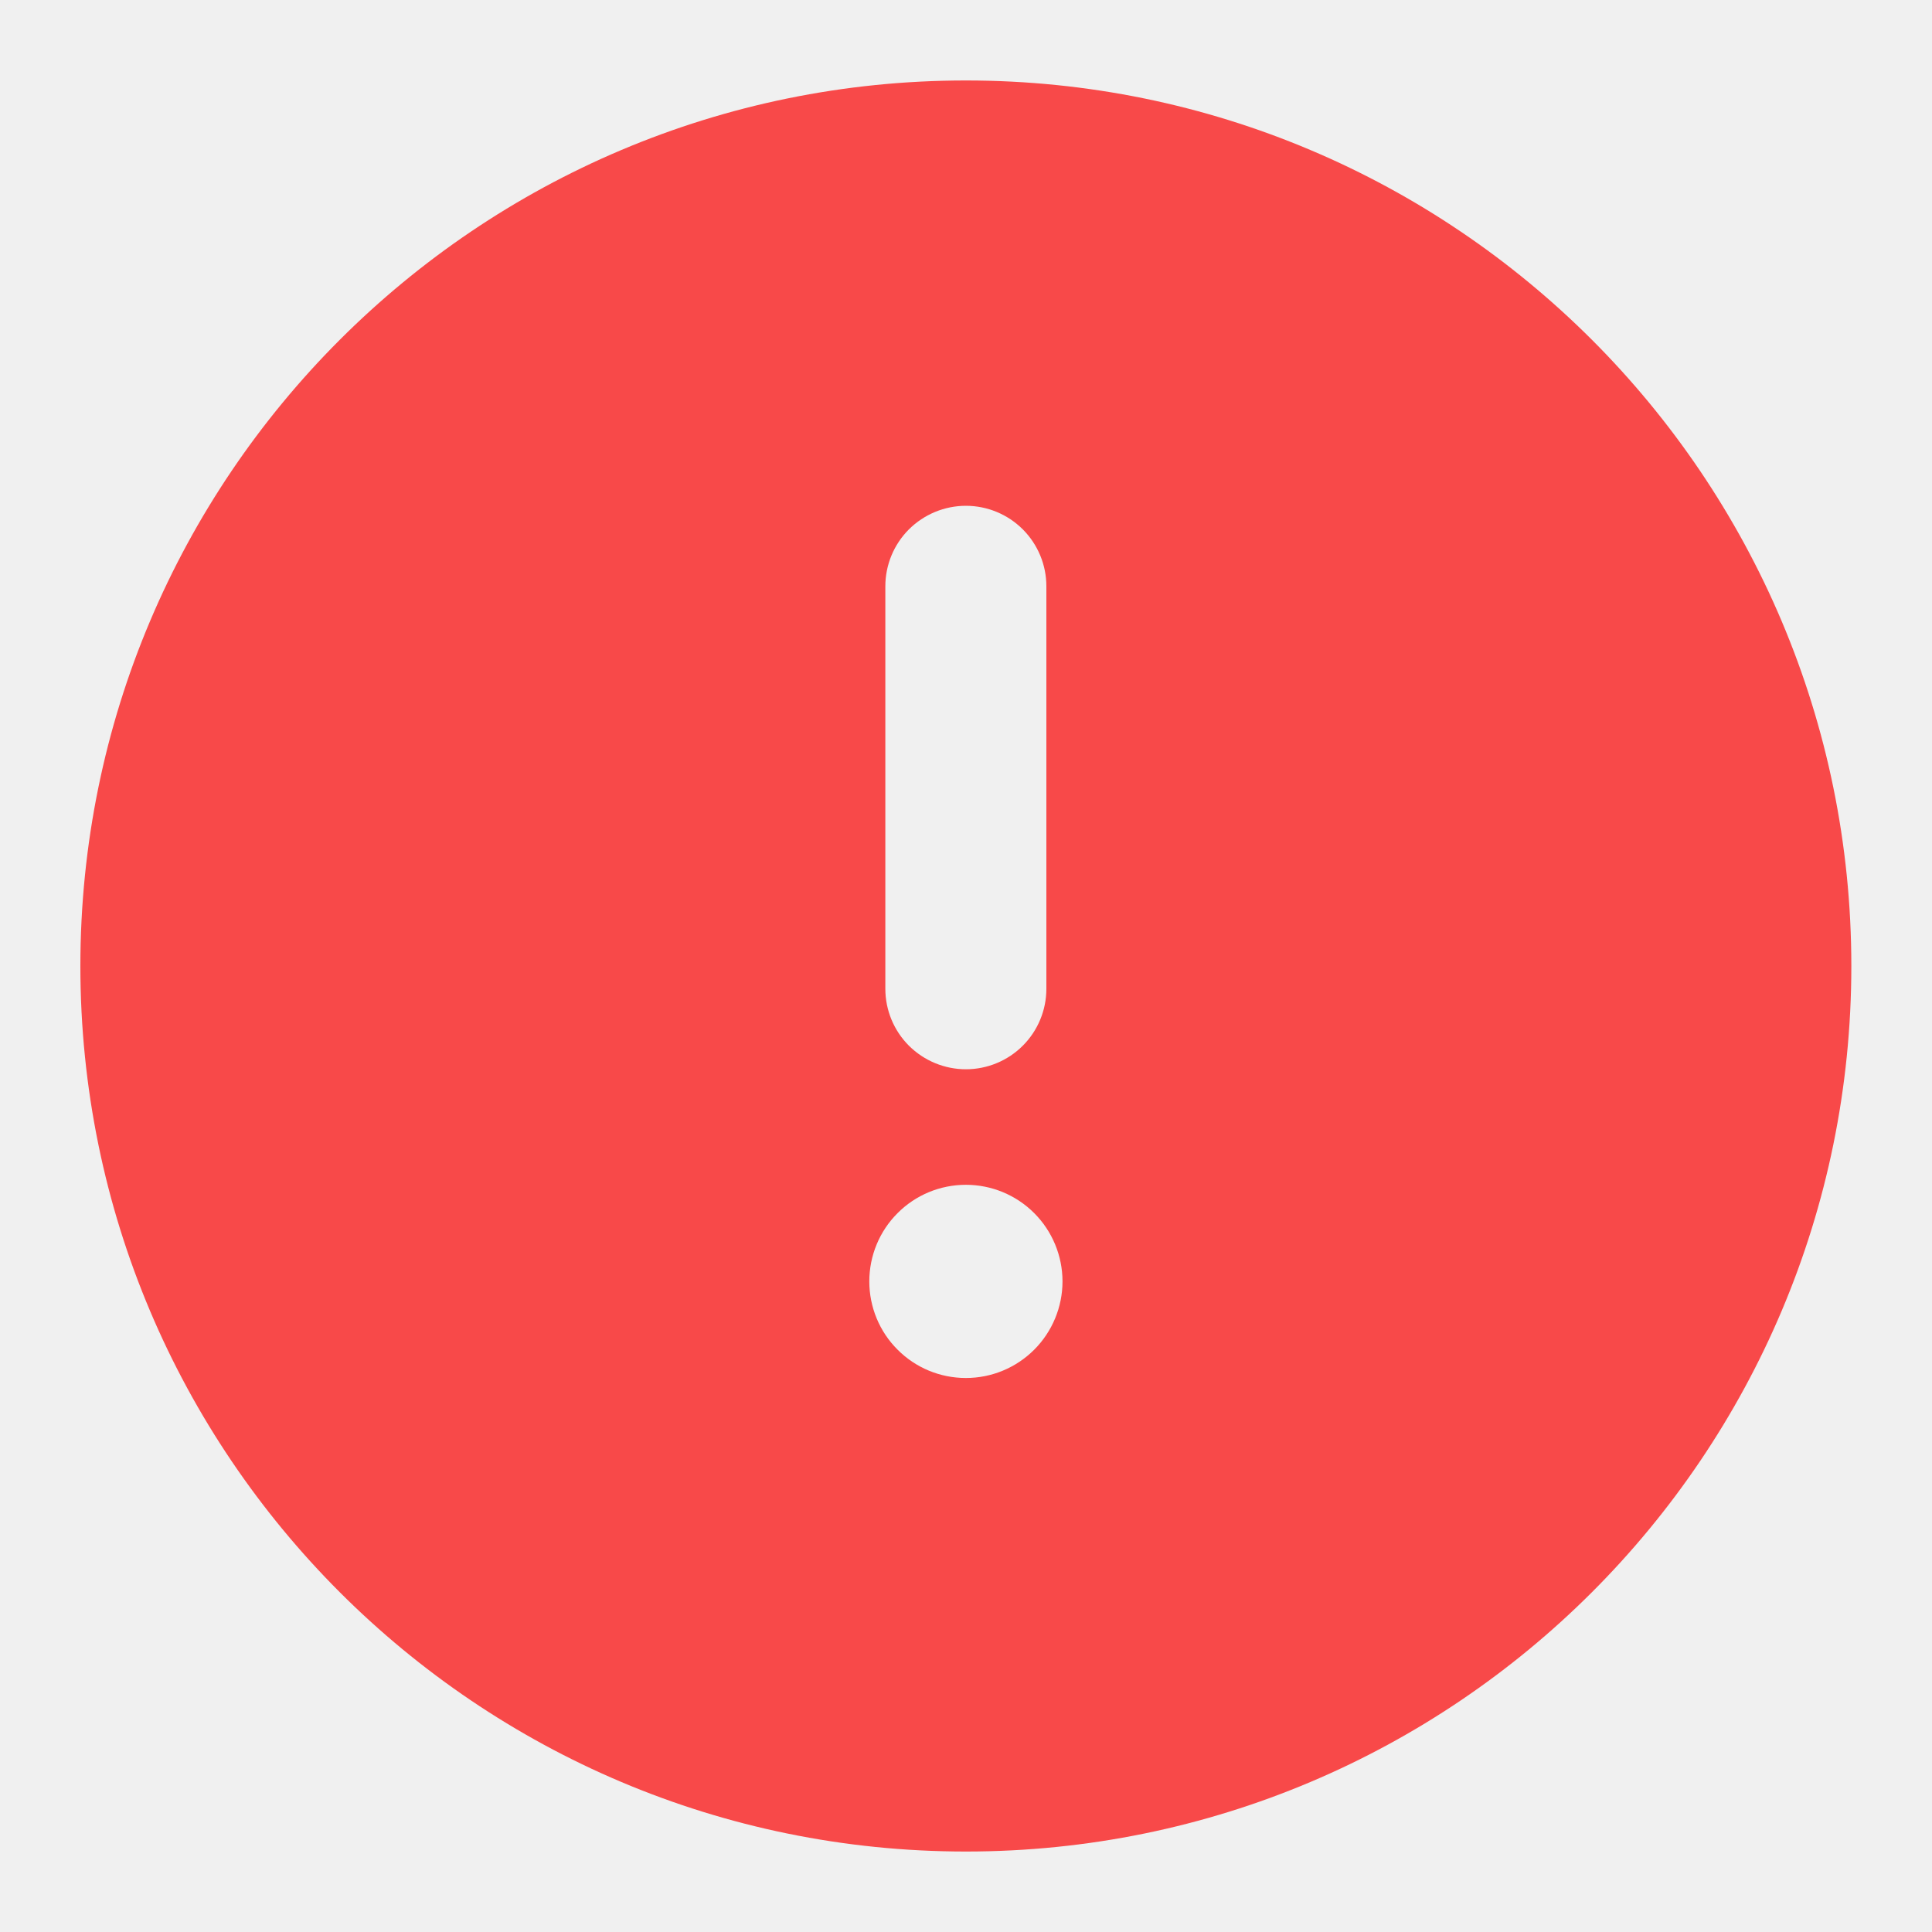
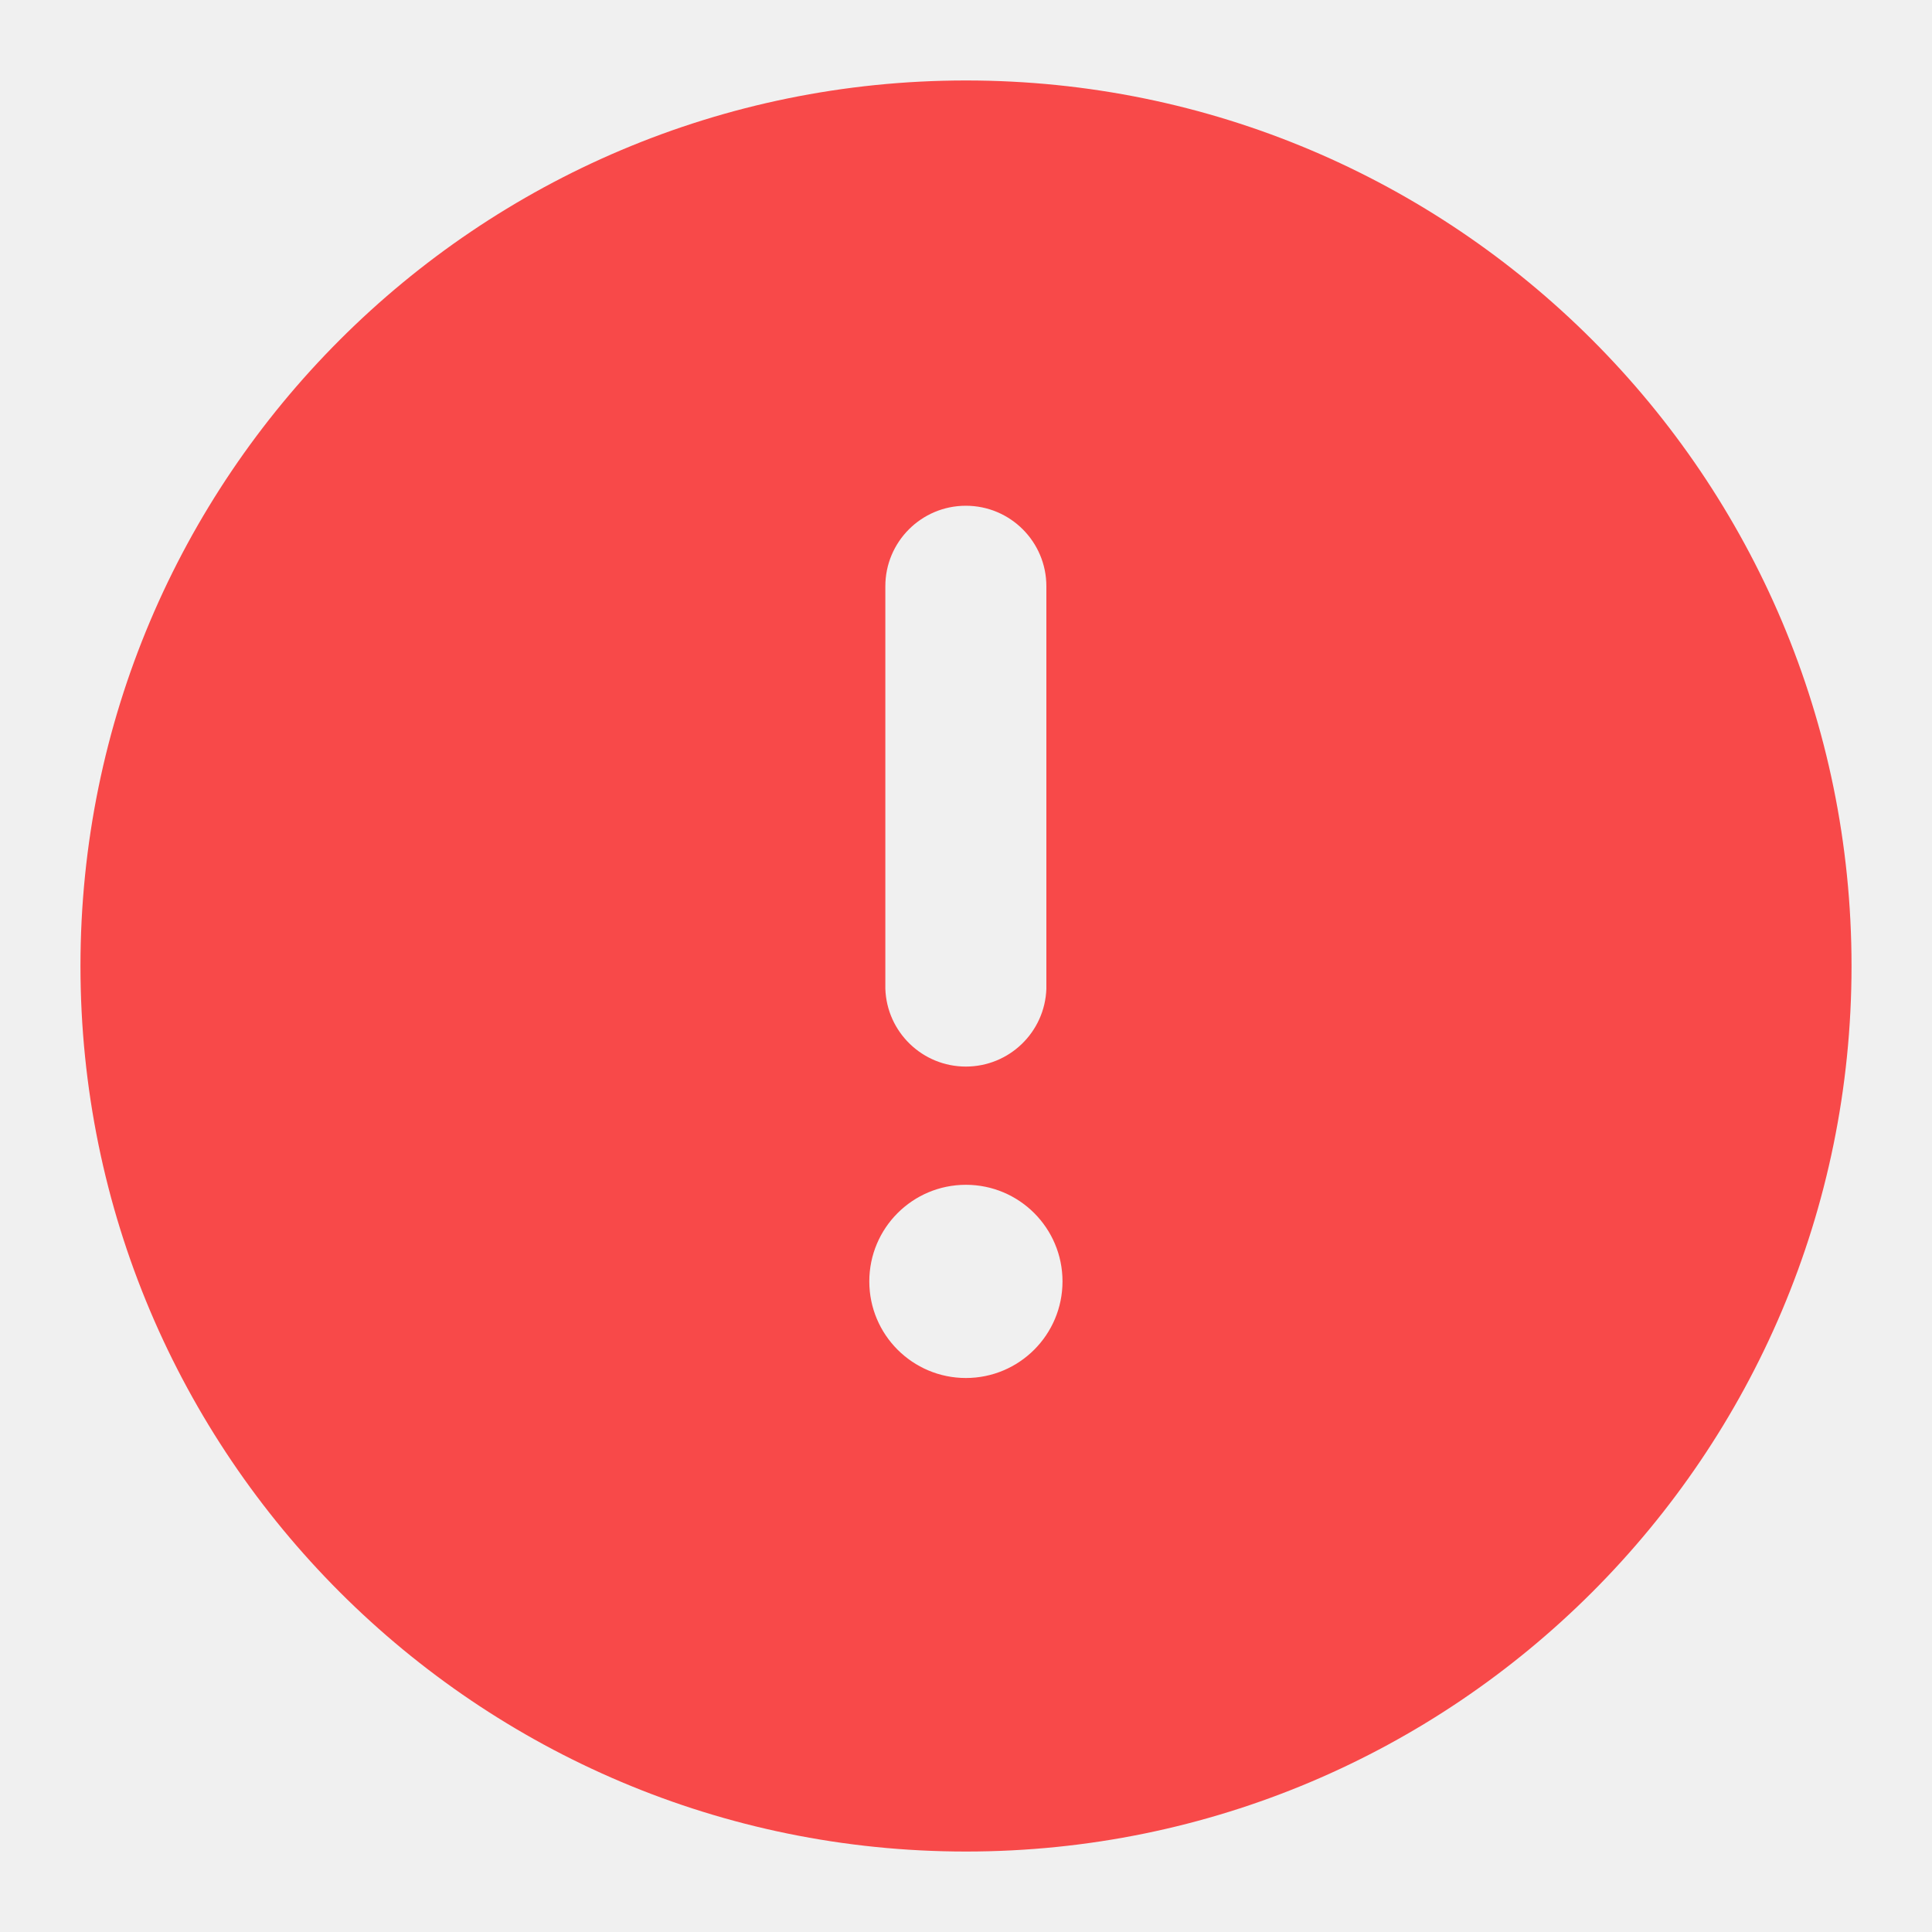
- <svg xmlns="http://www.w3.org/2000/svg" width="20" height="20" viewBox="0 0 20 20" fill="none">
-   <g clip-path="url(#clip0_1604_5800)">
-     <path fill-rule="evenodd" clip-rule="evenodd" d="M9.999 14.265C9.733 14.265 9.479 14.16 9.292 13.972C9.104 13.785 8.999 13.53 8.999 13.265C8.999 13 9.104 12.745 9.292 12.558C9.479 12.37 9.733 12.265 9.999 12.265C10.264 12.265 10.518 12.37 10.706 12.558C10.893 12.745 10.999 13 10.999 13.265C10.999 13.53 10.893 13.785 10.706 13.972C10.518 14.16 10.264 14.265 9.999 14.265ZM9.165 6.069C9.165 5.848 9.253 5.636 9.409 5.48C9.566 5.324 9.778 5.236 9.999 5.236C10.22 5.236 10.432 5.324 10.588 5.48C10.744 5.636 10.832 5.848 10.832 6.069V10.236C10.832 10.457 10.744 10.669 10.588 10.825C10.432 10.981 10.22 11.069 9.999 11.069C9.778 11.069 9.566 10.981 9.409 10.825C9.253 10.669 9.165 10.457 9.165 10.236V6.069ZM9.999 0.833C4.936 0.833 0.832 4.938 0.832 10C0.832 15.063 4.936 19.167 9.999 19.167C15.061 19.167 19.165 15.063 19.165 10C19.165 4.938 15.061 0.833 9.999 0.833Z" fill="#F84949" />
+ <svg xmlns="http://www.w3.org/2000/svg" width="20" height="20" fill="none">
+   <g clip-path="url(#a)">
+     <path fill="#F84949" fill-rule="evenodd" d="M9.999 14.265a1 1 0 1 1 0-2 1 1 0 0 1 0 2m-.834-8.196a.833.833 0 1 1 1.667 0v4.167a.834.834 0 0 1-1.667 0zM10 .833a9.167 9.167 0 1 0 0 18.334A9.167 9.167 0 0 0 10 .833" clip-rule="evenodd" />
  </g>
  <defs>
-     <clipPath id="clip0_1604_5800">
-       <rect width="20" height="20" fill="white" />
+     <clipPath id="a">
+       <path fill="#fff" d="M0 0h20v20H0z" />
    </clipPath>
  </defs>
</svg>
